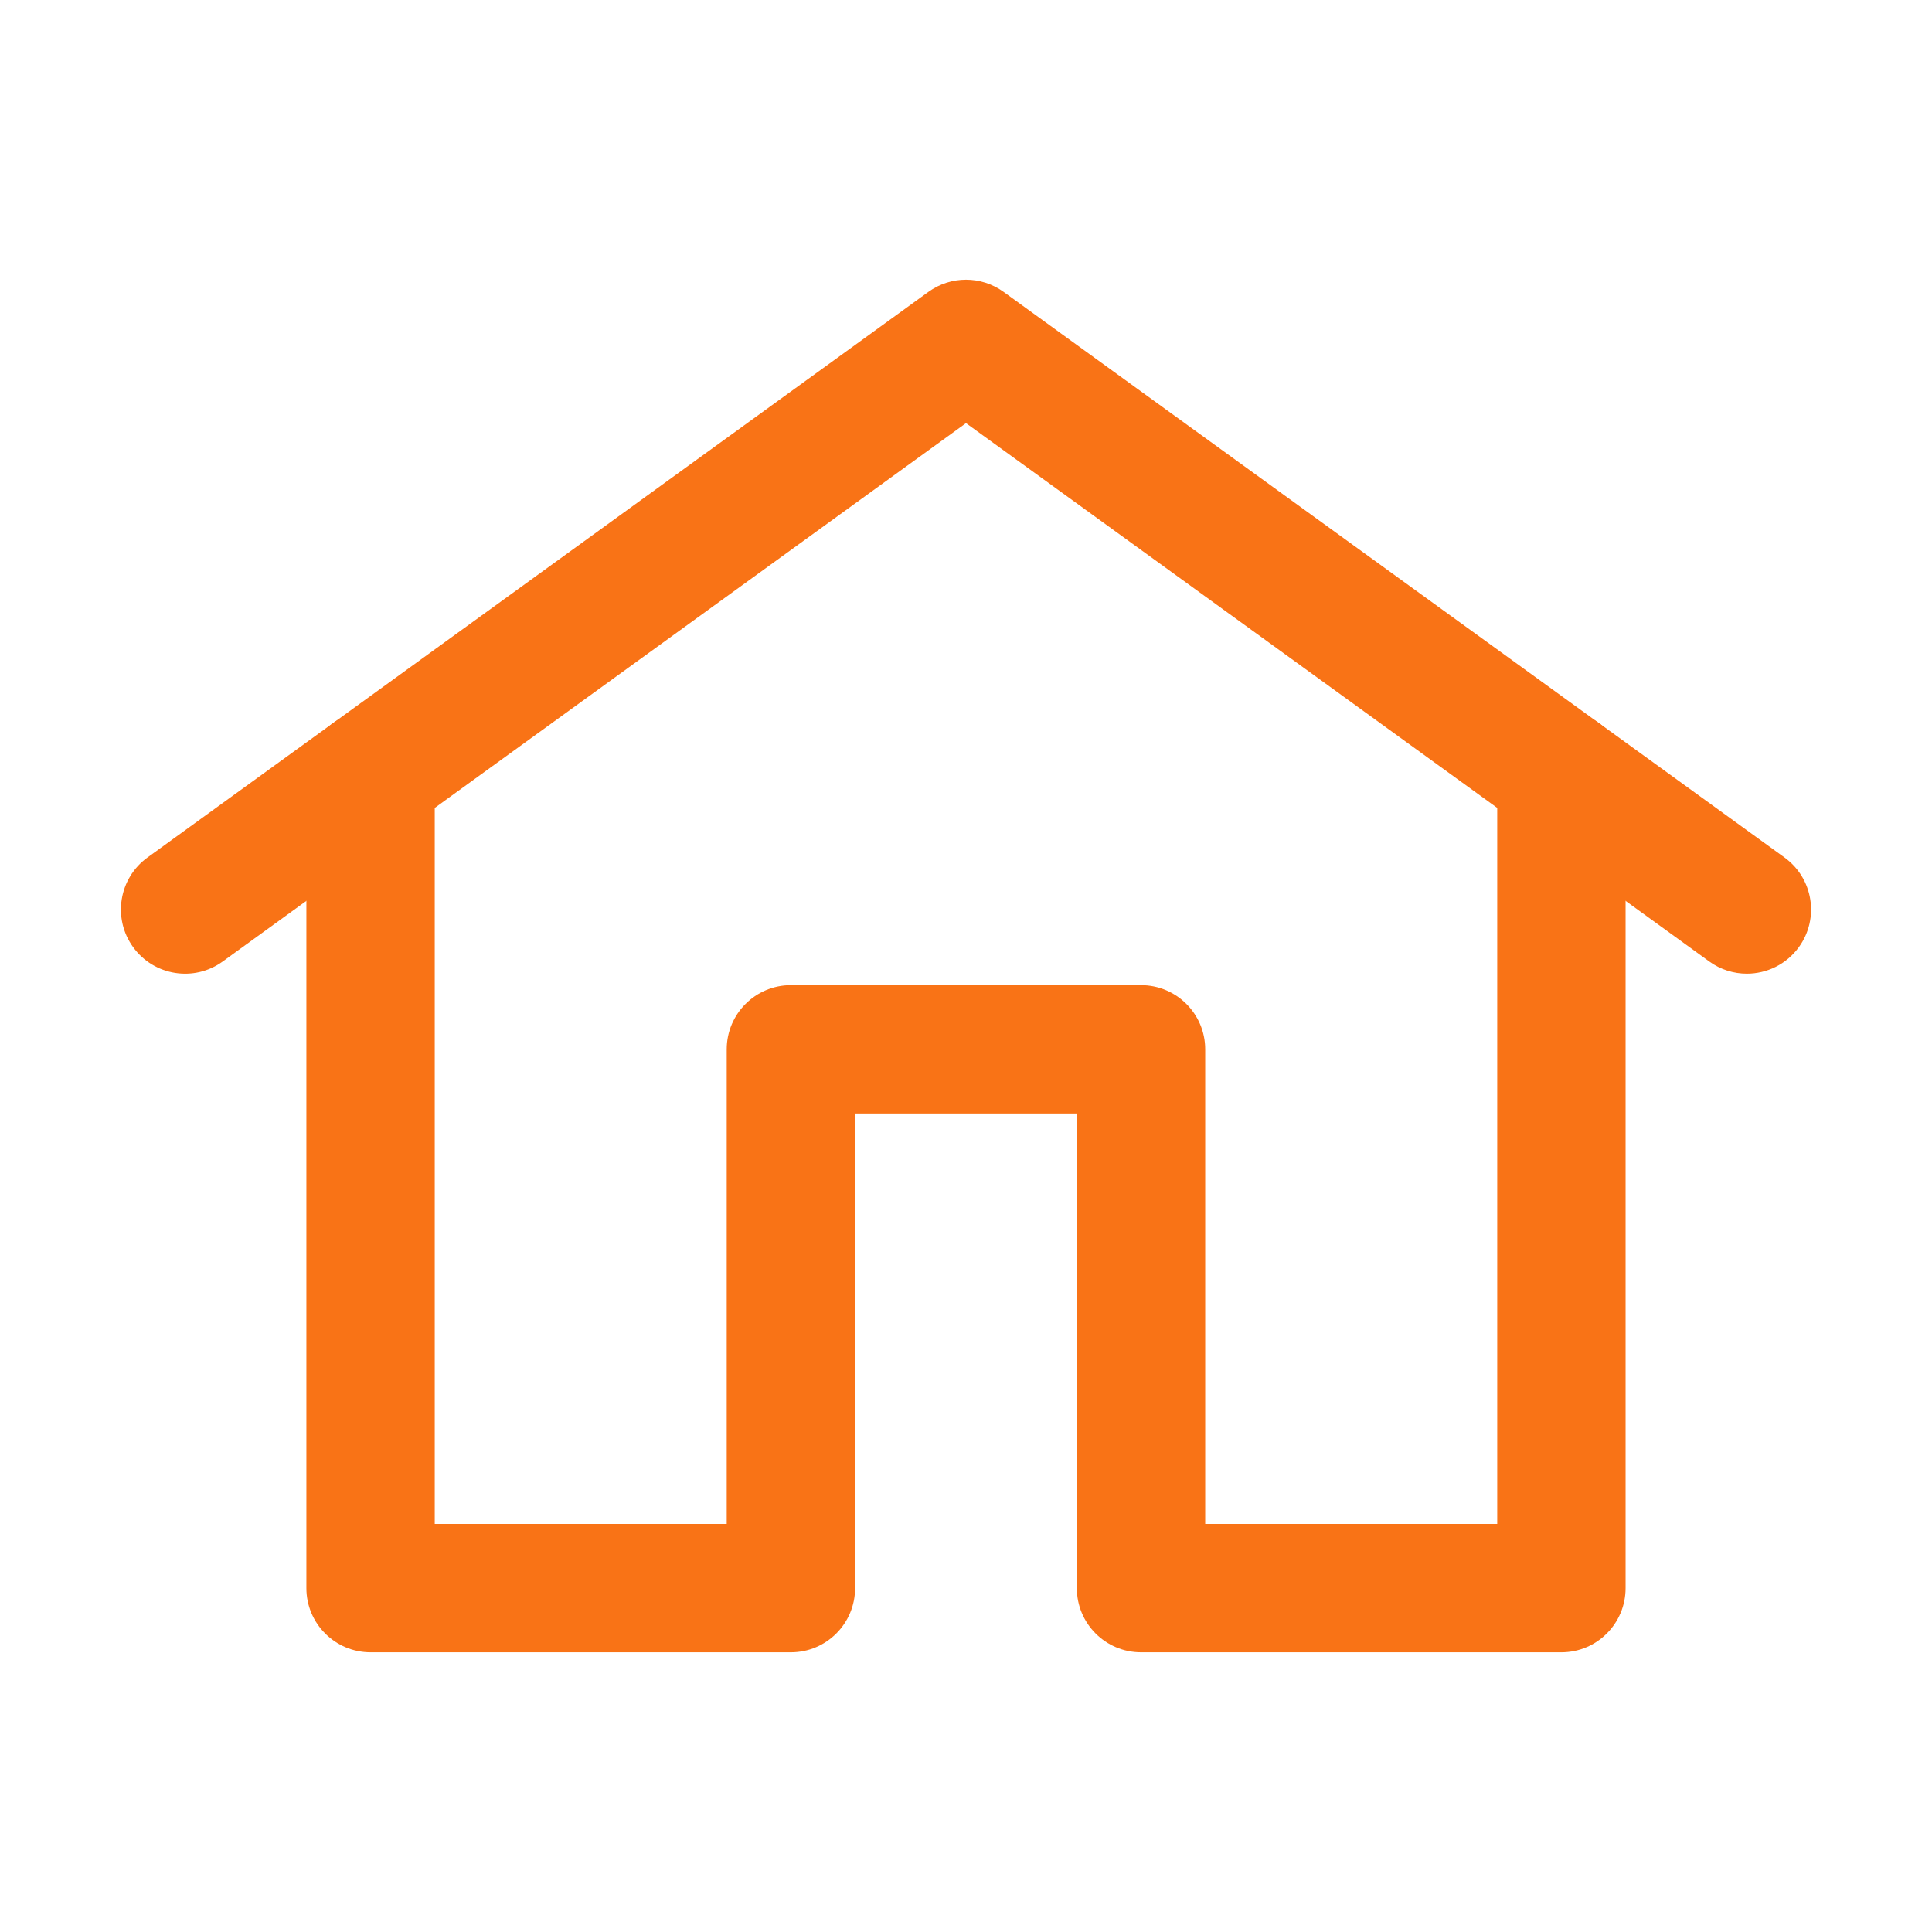
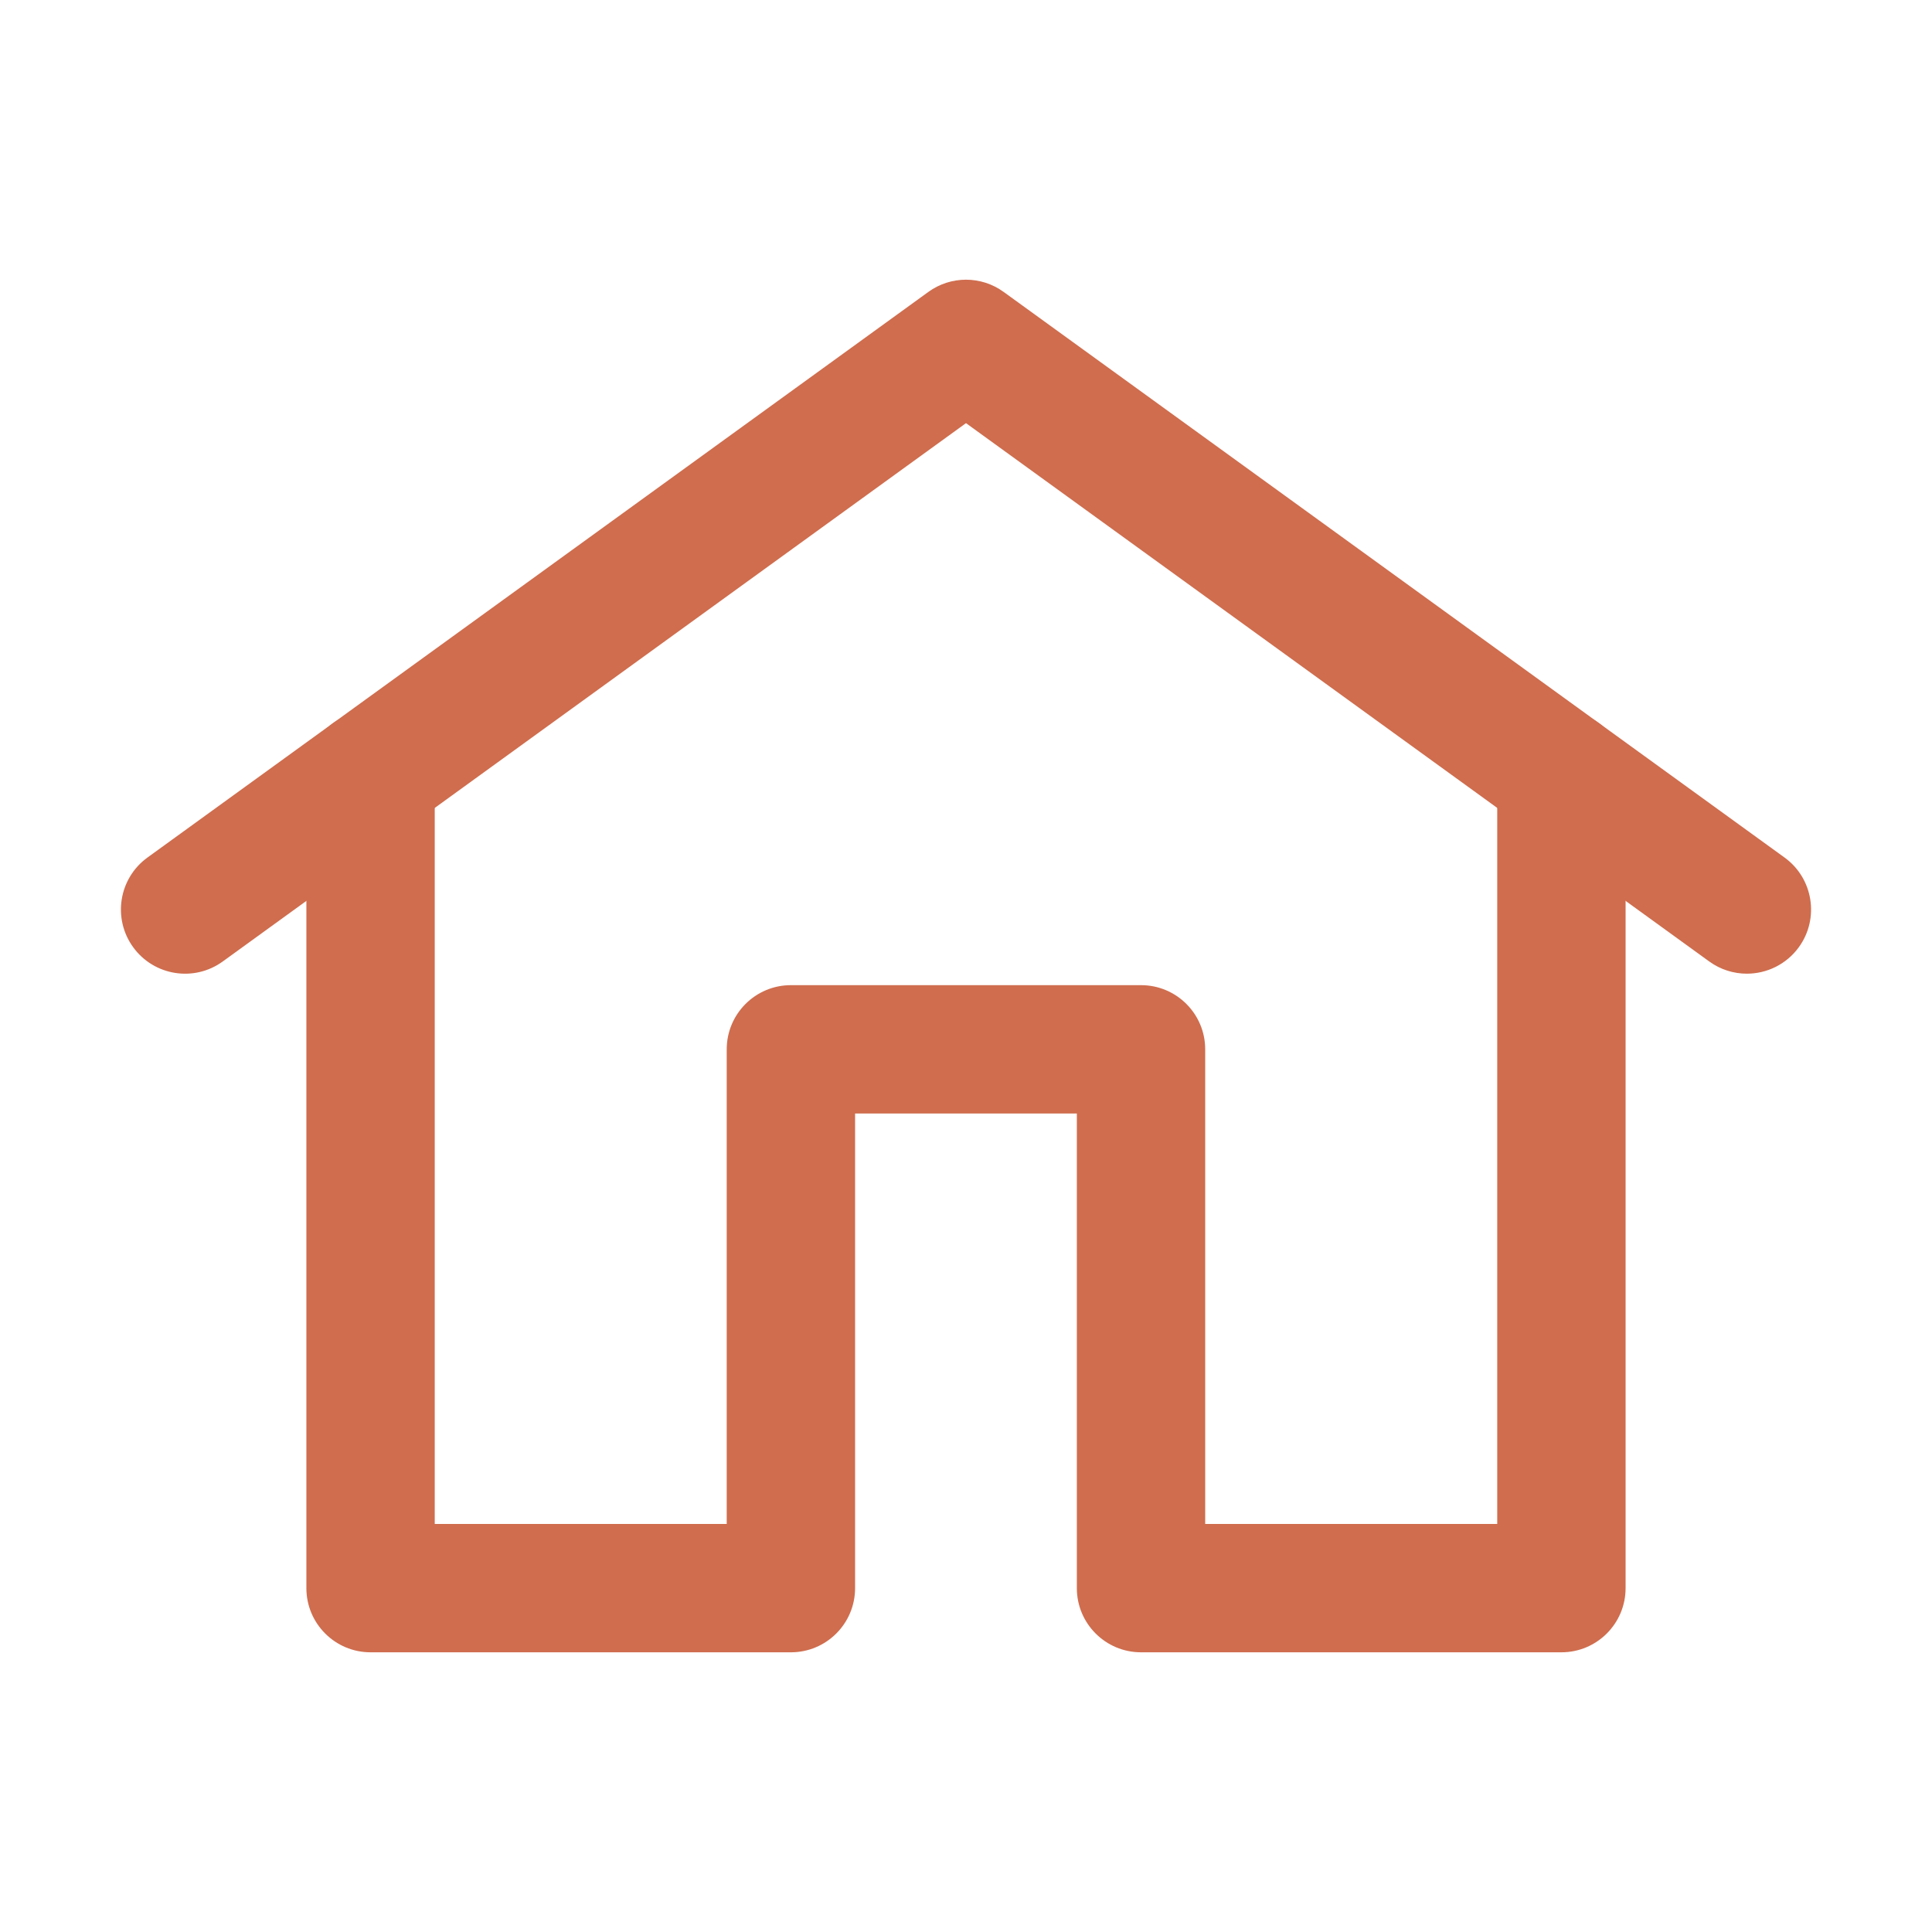
<svg xmlns="http://www.w3.org/2000/svg" t="1768713240682" class="icon" viewBox="0 0 1024 1024" version="1.1" p-id="23795" width="200" height="200">
-   <path d="M925.859 516.07c-6.917 0-13.9-2.1-19.926-6.471L511.999 224.274 118.064 509.598c-15.208 11.042-36.483 7.628-47.505-7.588-11.016-15.215-7.614-36.489 7.601-47.505l413.886-299.782c11.906-8.637 27.999-8.637 39.905 0l413.887 299.782c15.215 11.016 18.616 32.29 7.601 47.505C946.783 511.194 936.397 516.07 925.859 516.07z" fill="#f97316" p-id="23796" />
-   <path d="M827.58 875.754 604.764 875.754c-18.79 0-34.018-15.228-34.018-34.017L570.746 590.191 453.213 590.191l0 251.545c0 18.789-15.228 34.017-34.018 34.017L196.405 875.753c-18.79 0-34.018-15.228-34.018-34.017L162.387 410.853c0-18.789 15.228-34.018 34.018-34.018 18.789 0 34.018 15.229 34.018 34.018L230.422 807.719l154.754 0L385.176 556.173c0-18.79 15.228-34.018 34.018-34.018l185.569 0c18.789 0 34.018 15.227 34.018 34.018L638.781 807.719l154.78 0L793.561 410.853c0-18.789 15.229-34.018 34.018-34.018s34.018 15.229 34.018 34.018l0 430.883C861.599 860.526 846.37 875.754 827.58 875.754z" fill="#f97316" p-id="23797" />
+   <path d="M925.859 516.07c-6.917 0-13.9-2.1-19.926-6.471L511.999 224.274 118.064 509.598c-15.208 11.042-36.483 7.628-47.505-7.588-11.016-15.215-7.614-36.489 7.601-47.505l413.886-299.782c11.906-8.637 27.999-8.637 39.905 0l413.887 299.782c15.215 11.016 18.616 32.29 7.601 47.505C946.783 511.194 936.397 516.07 925.859 516.07z" fill="#CF6D4E" p-id="23796" />
+   <path d="M827.58 875.754 604.764 875.754c-18.79 0-34.018-15.228-34.018-34.017L570.746 590.191 453.213 590.191l0 251.545c0 18.789-15.228 34.017-34.018 34.017L196.405 875.753c-18.79 0-34.018-15.228-34.018-34.017L162.387 410.853c0-18.789 15.228-34.018 34.018-34.018 18.789 0 34.018 15.229 34.018 34.018L230.422 807.719l154.754 0L385.176 556.173c0-18.79 15.228-34.018 34.018-34.018l185.569 0c18.789 0 34.018 15.227 34.018 34.018L638.781 807.719l154.78 0L793.561 410.853c0-18.789 15.229-34.018 34.018-34.018s34.018 15.229 34.018 34.018l0 430.883C861.599 860.526 846.37 875.754 827.58 875.754z" fill="#CF6D4E" p-id="23797" />
</svg>
